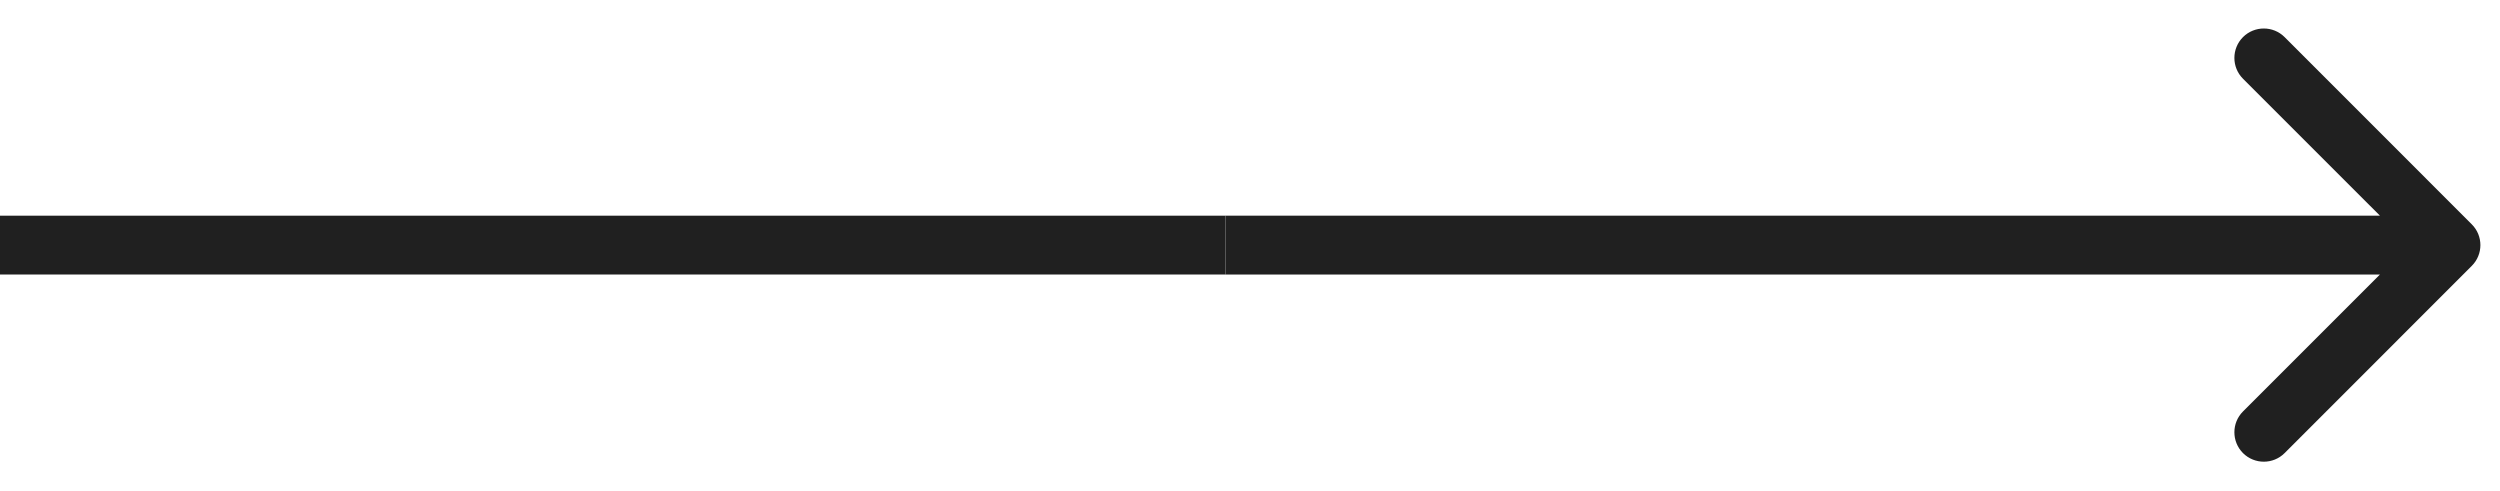
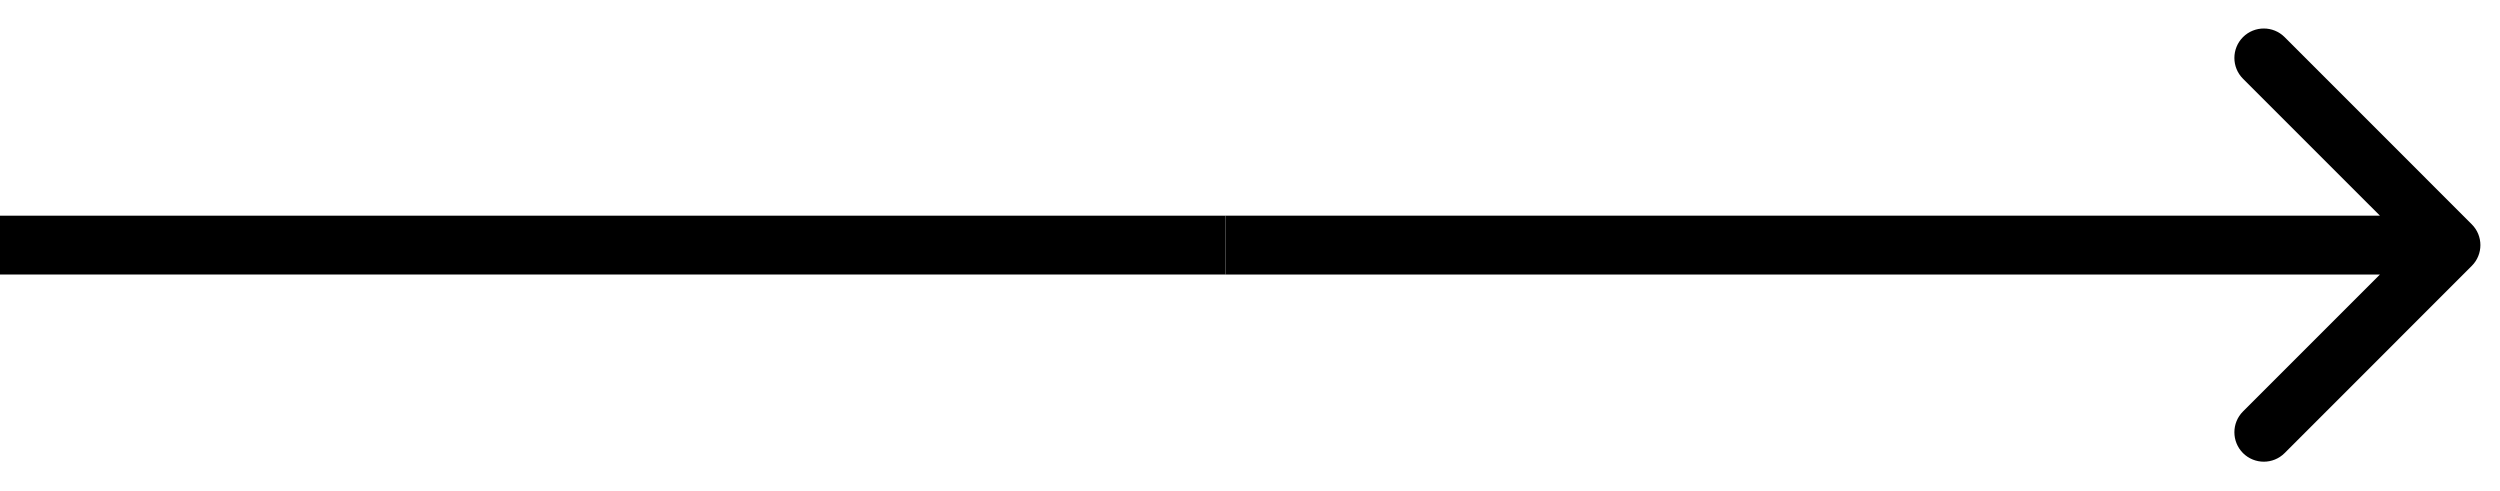
- <svg xmlns="http://www.w3.org/2000/svg" width="51" height="10" viewBox="0 0 51 10" fill="none">
-   <path d="M50.424 5.424C50.659 5.19 50.659 4.81 50.424 4.576L46.606 0.757C46.372 0.523 45.992 0.523 45.757 0.757C45.523 0.992 45.523 1.372 45.757 1.606L49.151 5L45.757 8.394C45.523 8.628 45.523 9.008 45.757 9.243C45.992 9.477 46.372 9.477 46.606 9.243L50.424 5.424ZM25 5L25 5.6L50 5.6L50 5L50 4.4L25 4.4L25 5Z" fill="#202020" />
-   <path d="M0 5L25 5" stroke="#202020" stroke-width="1.2" />
+ <svg xmlns="http://www.w3.org/2000/svg" width="51" height="10" viewBox="0 0 51 10" fill="currentColor">
+   <path d="M50.424 5.424C50.659 5.19 50.659 4.81 50.424 4.576L46.606 0.757C46.372 0.523 45.992 0.523 45.757 0.757C45.523 0.992 45.523 1.372 45.757 1.606L49.151 5L45.757 8.394C45.523 8.628 45.523 9.008 45.757 9.243C45.992 9.477 46.372 9.477 46.606 9.243L50.424 5.424ZM25 5L25 5.6L50 5.6L50 5L50 4.4L25 4.4L25 5Z" fill="currentColor" />
+   <path d="M0 5L25 5" stroke="currentColor" stroke-width="1.2" />
</svg>
